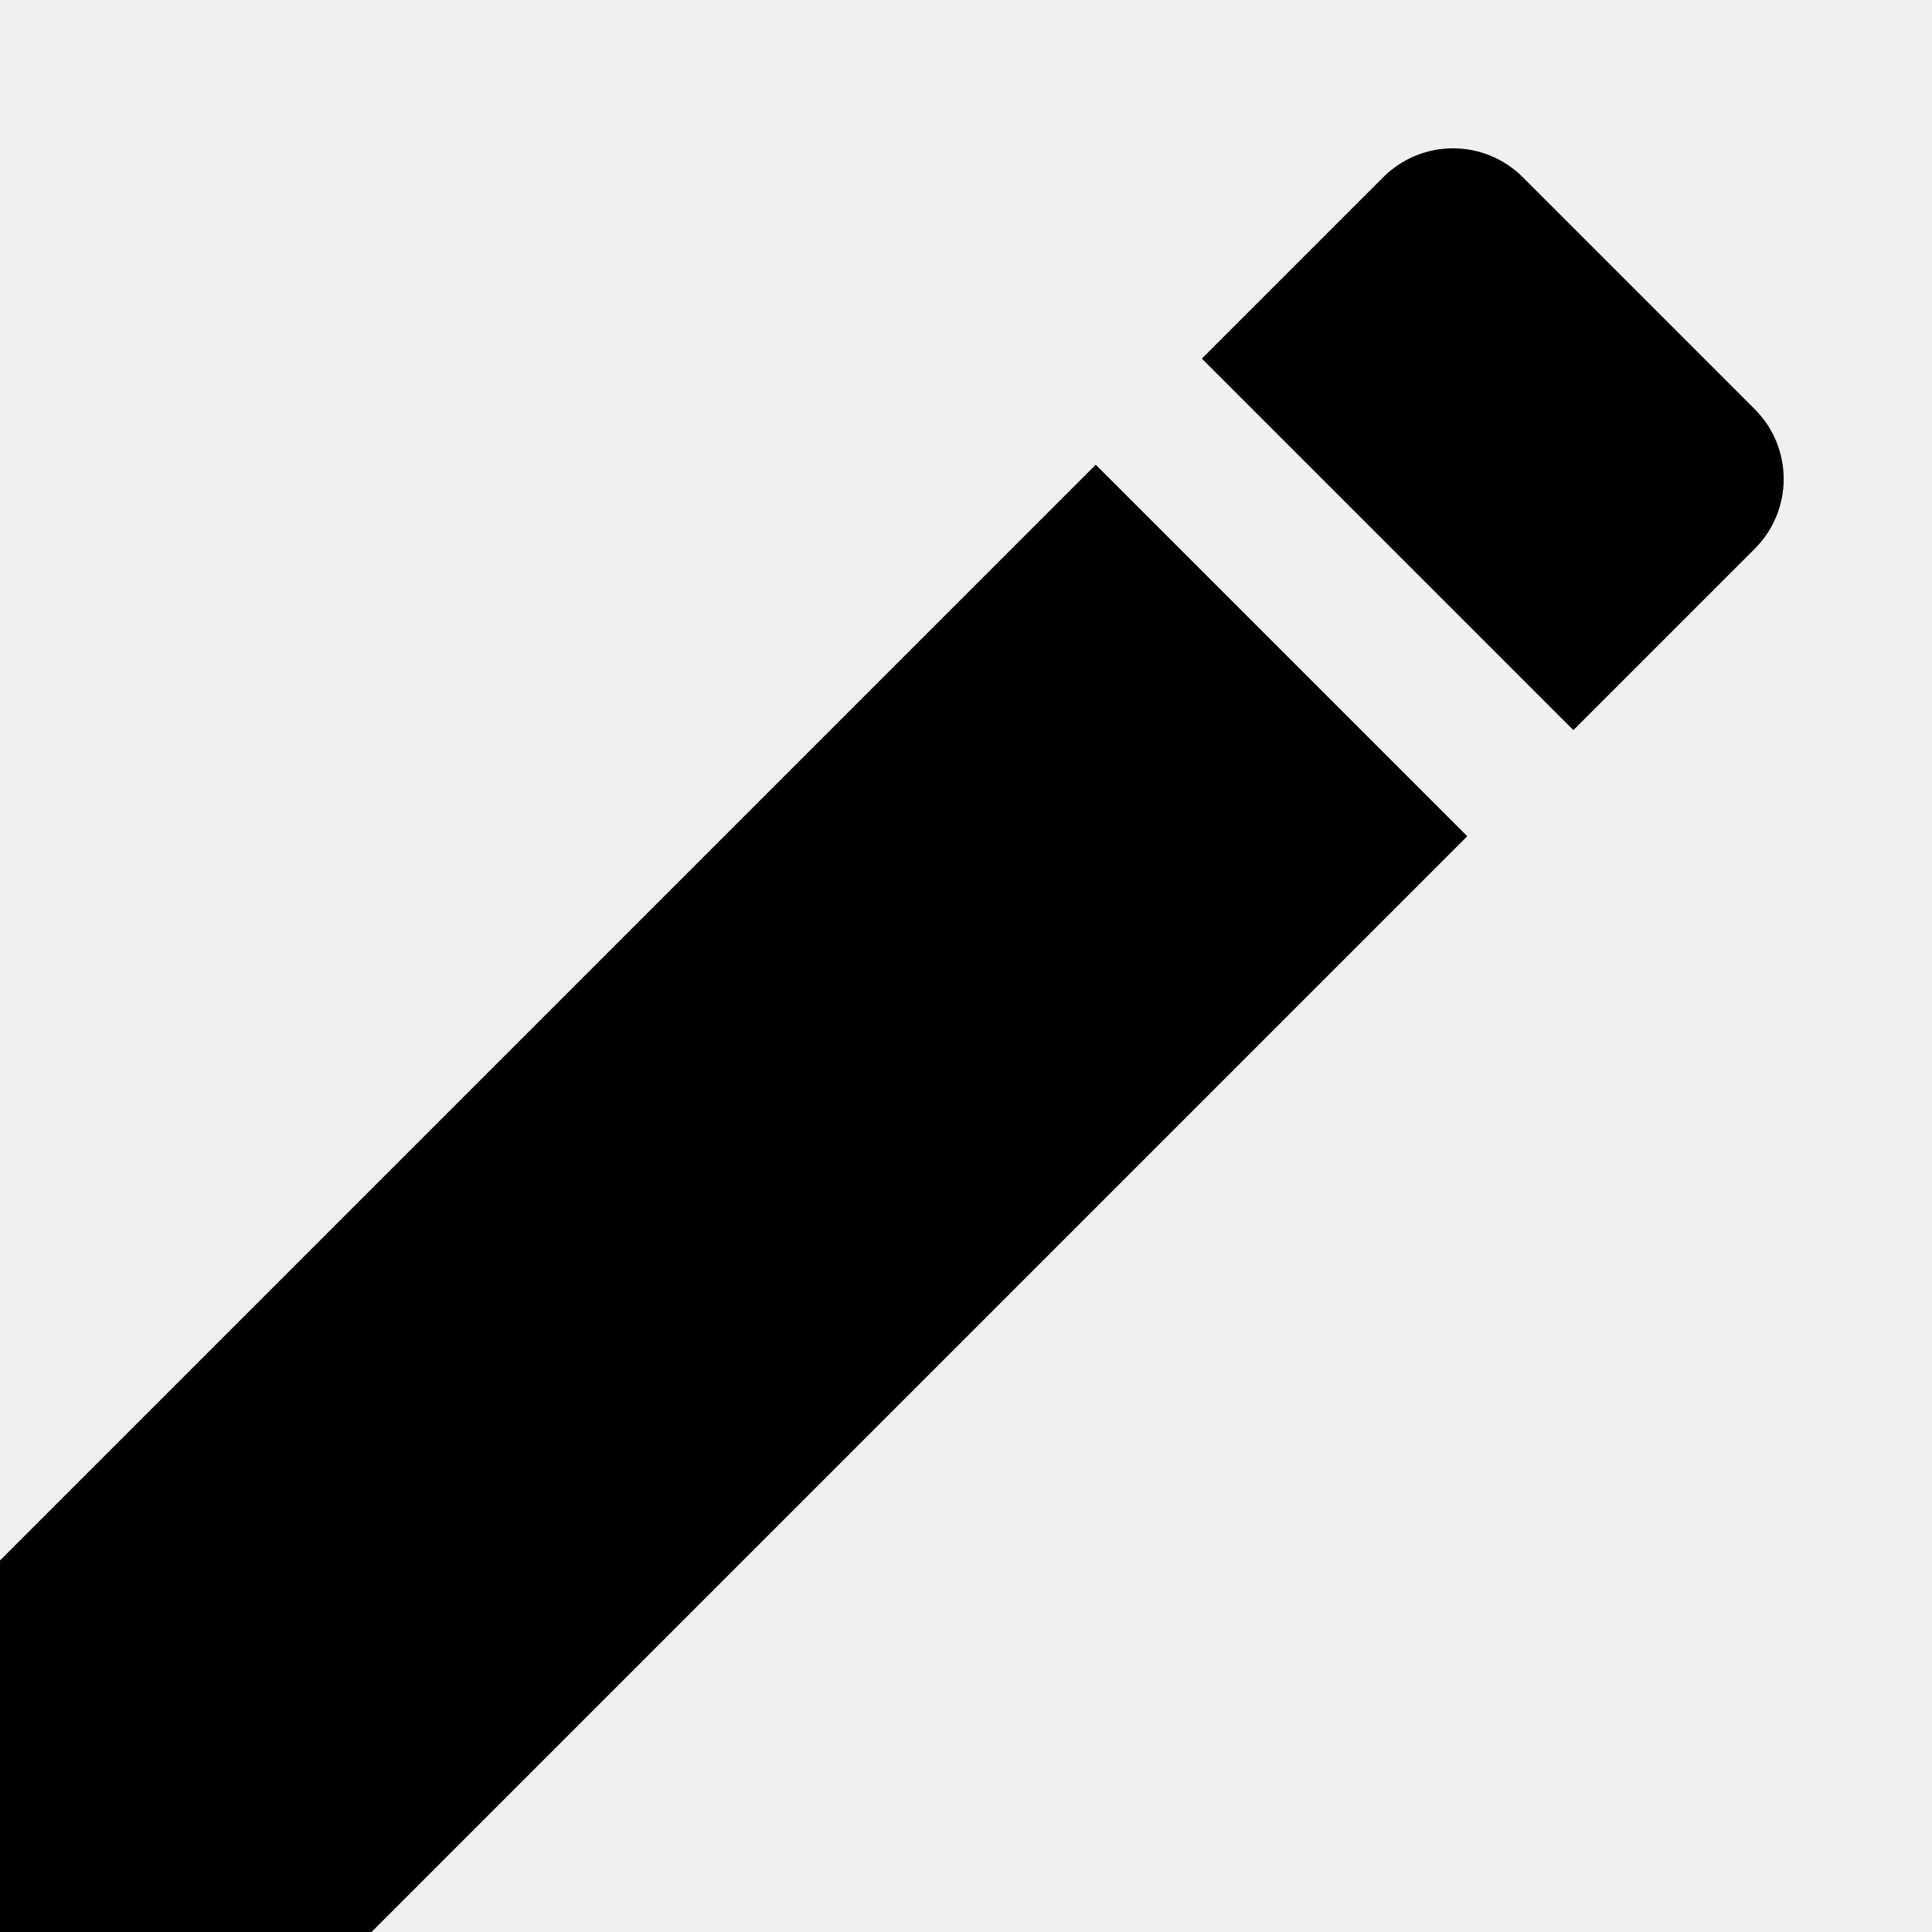
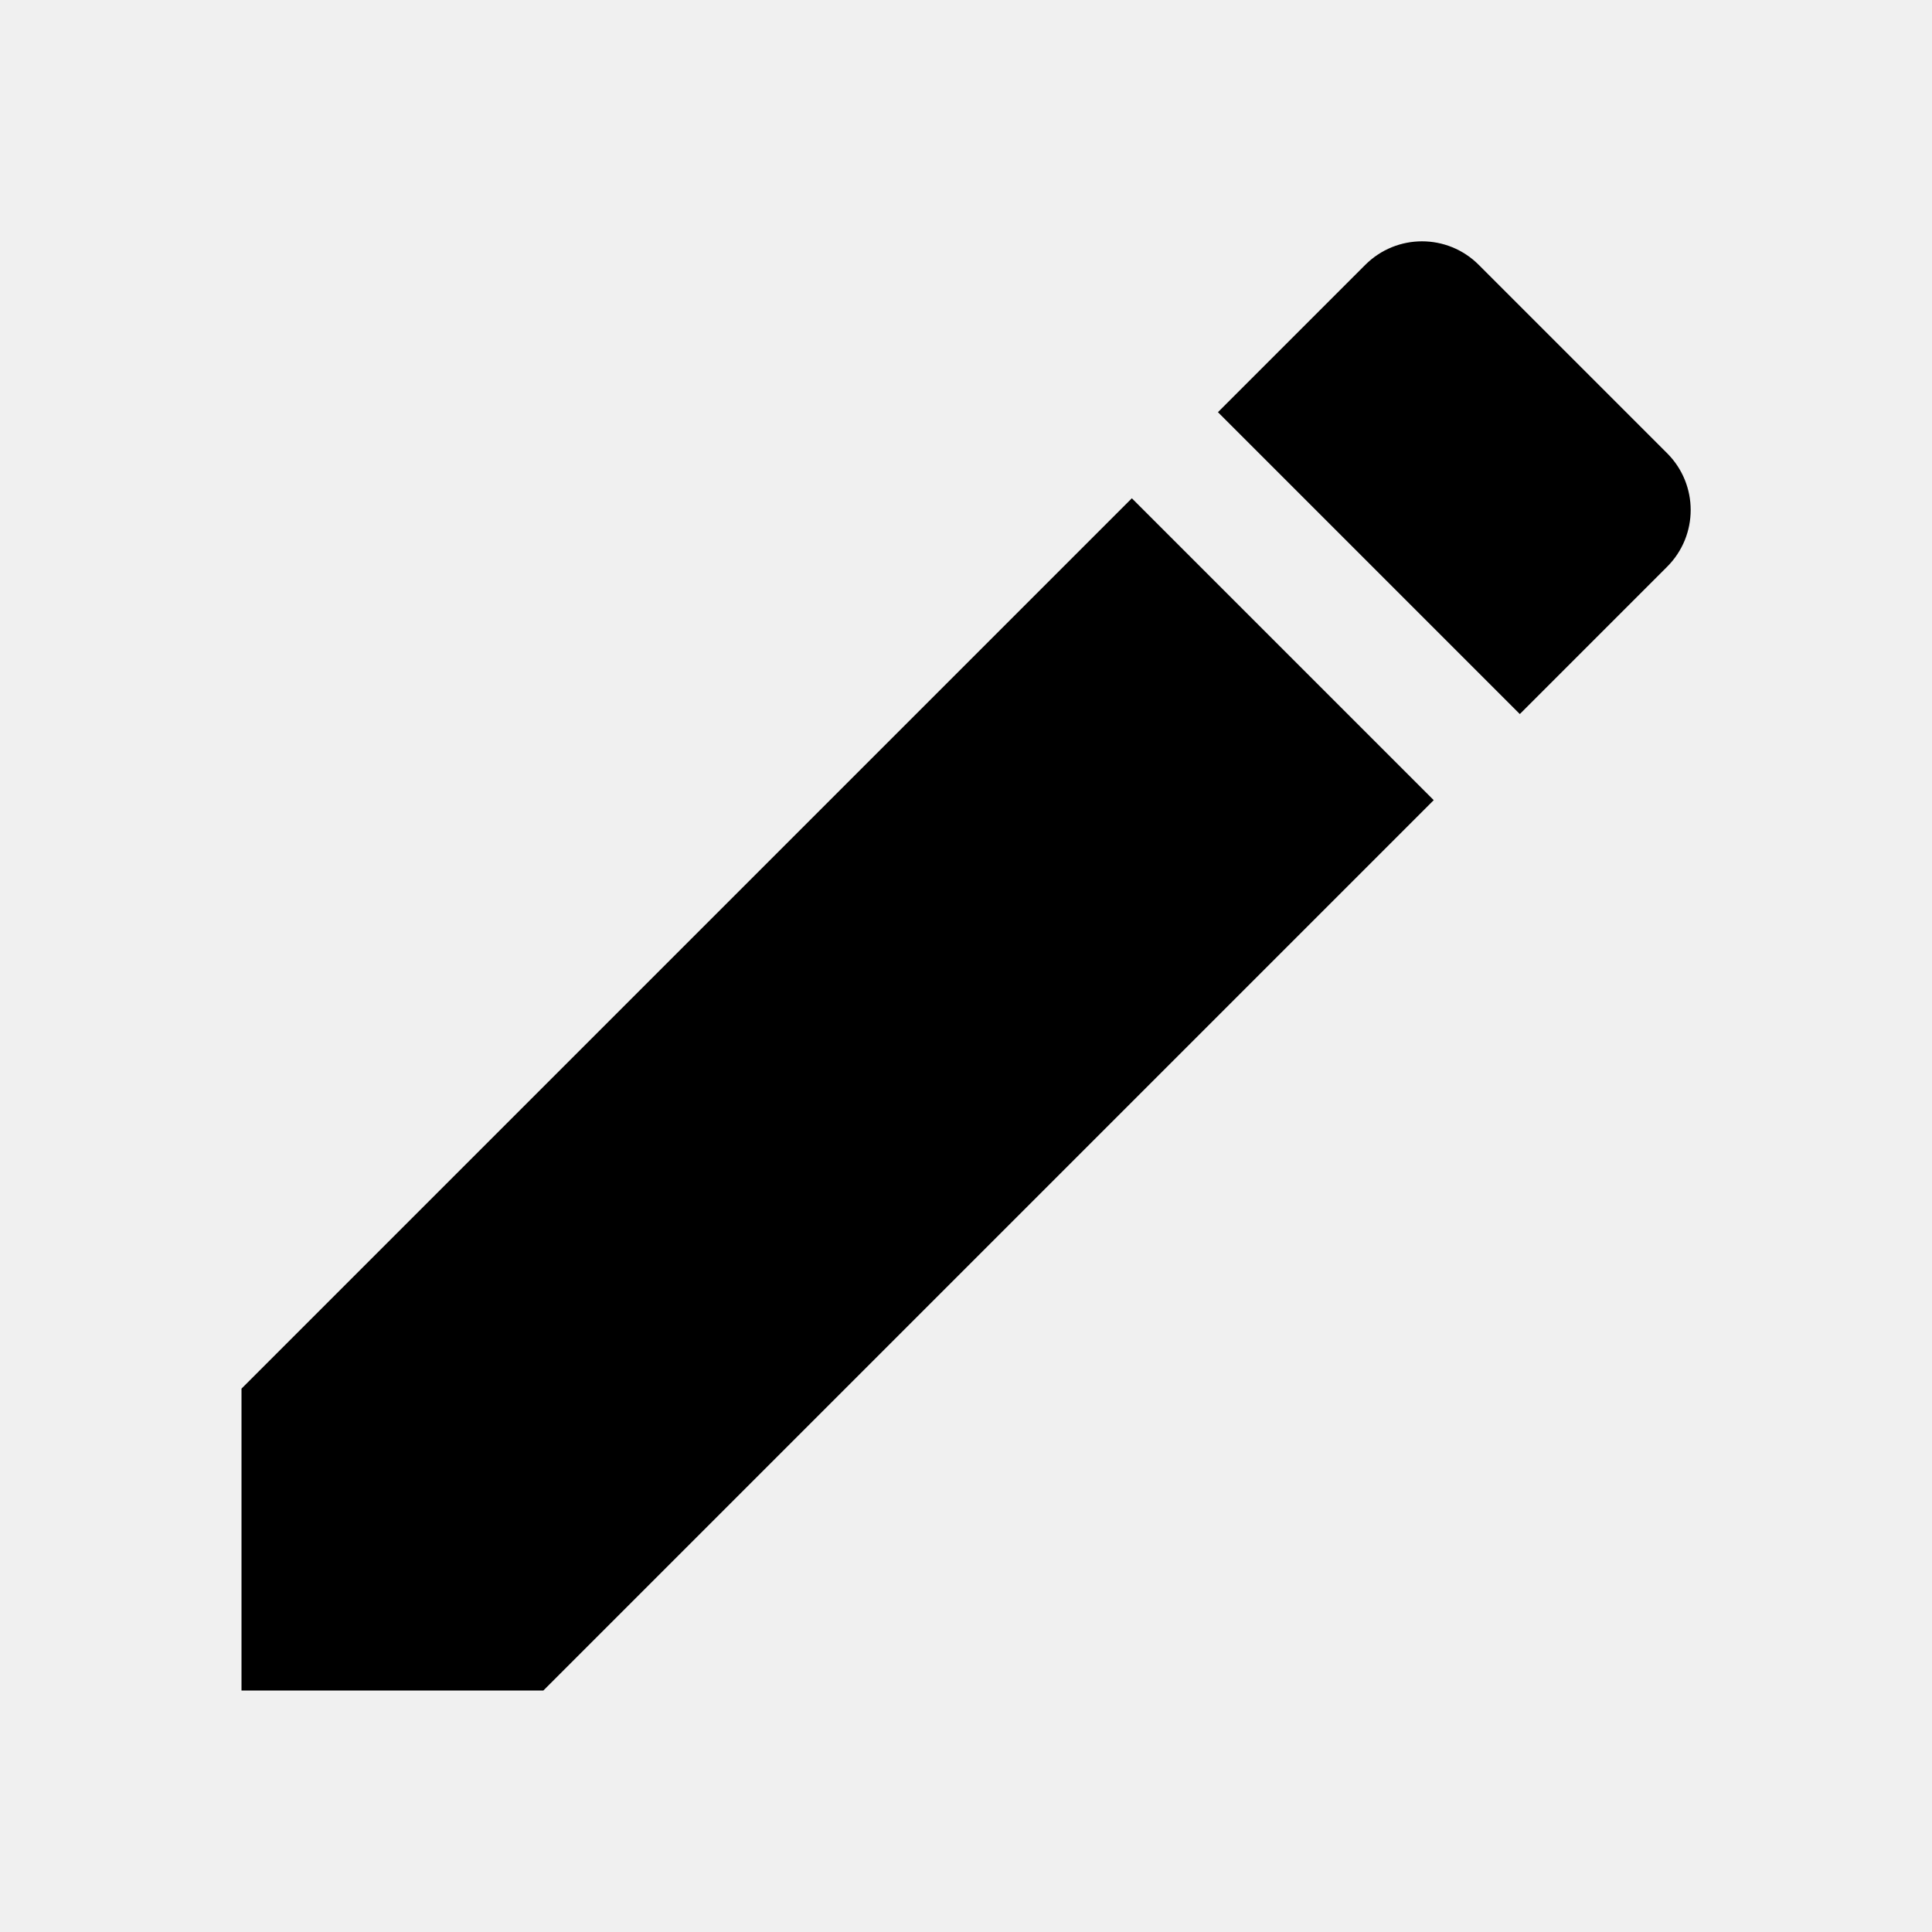
- <svg xmlns="http://www.w3.org/2000/svg" width="13" height="13" viewBox="0 0 13 13" fill="none">
-   <path d="M0 10.5V13H2.5L9.873 5.627L7.373 3.127L0 10.5ZM11.807 3.693C12.067 3.433 12.067 3.013 11.807 2.753L10.247 1.193C9.987 0.933 9.567 0.933 9.307 1.193L8.087 2.413L10.587 4.913L11.807 3.693Z" fill="black" />
+ <svg xmlns="http://www.w3.org/2000/svg" width="32" height="32" viewBox="0 0 32 32" fill="none">
+   <g clip-path="url(#clip0_1321_2557)">
+     <path d="M4 23V28H9L23.747 13.253L18.747 8.253L4 23ZM27.613 9.387C28.133 8.867 28.133 8.027 27.613 7.507L24.493 4.387C23.973 3.867 23.133 3.867 22.613 4.387L20.173 6.827L25.173 11.827L27.613 9.387Z" fill="black" />
+   </g>
+   <defs>
+     <clipPath id="clip0_1321_2557">
+       <rect width="32" height="32" fill="white" />
+     </clipPath>
+   </defs>
</svg>
